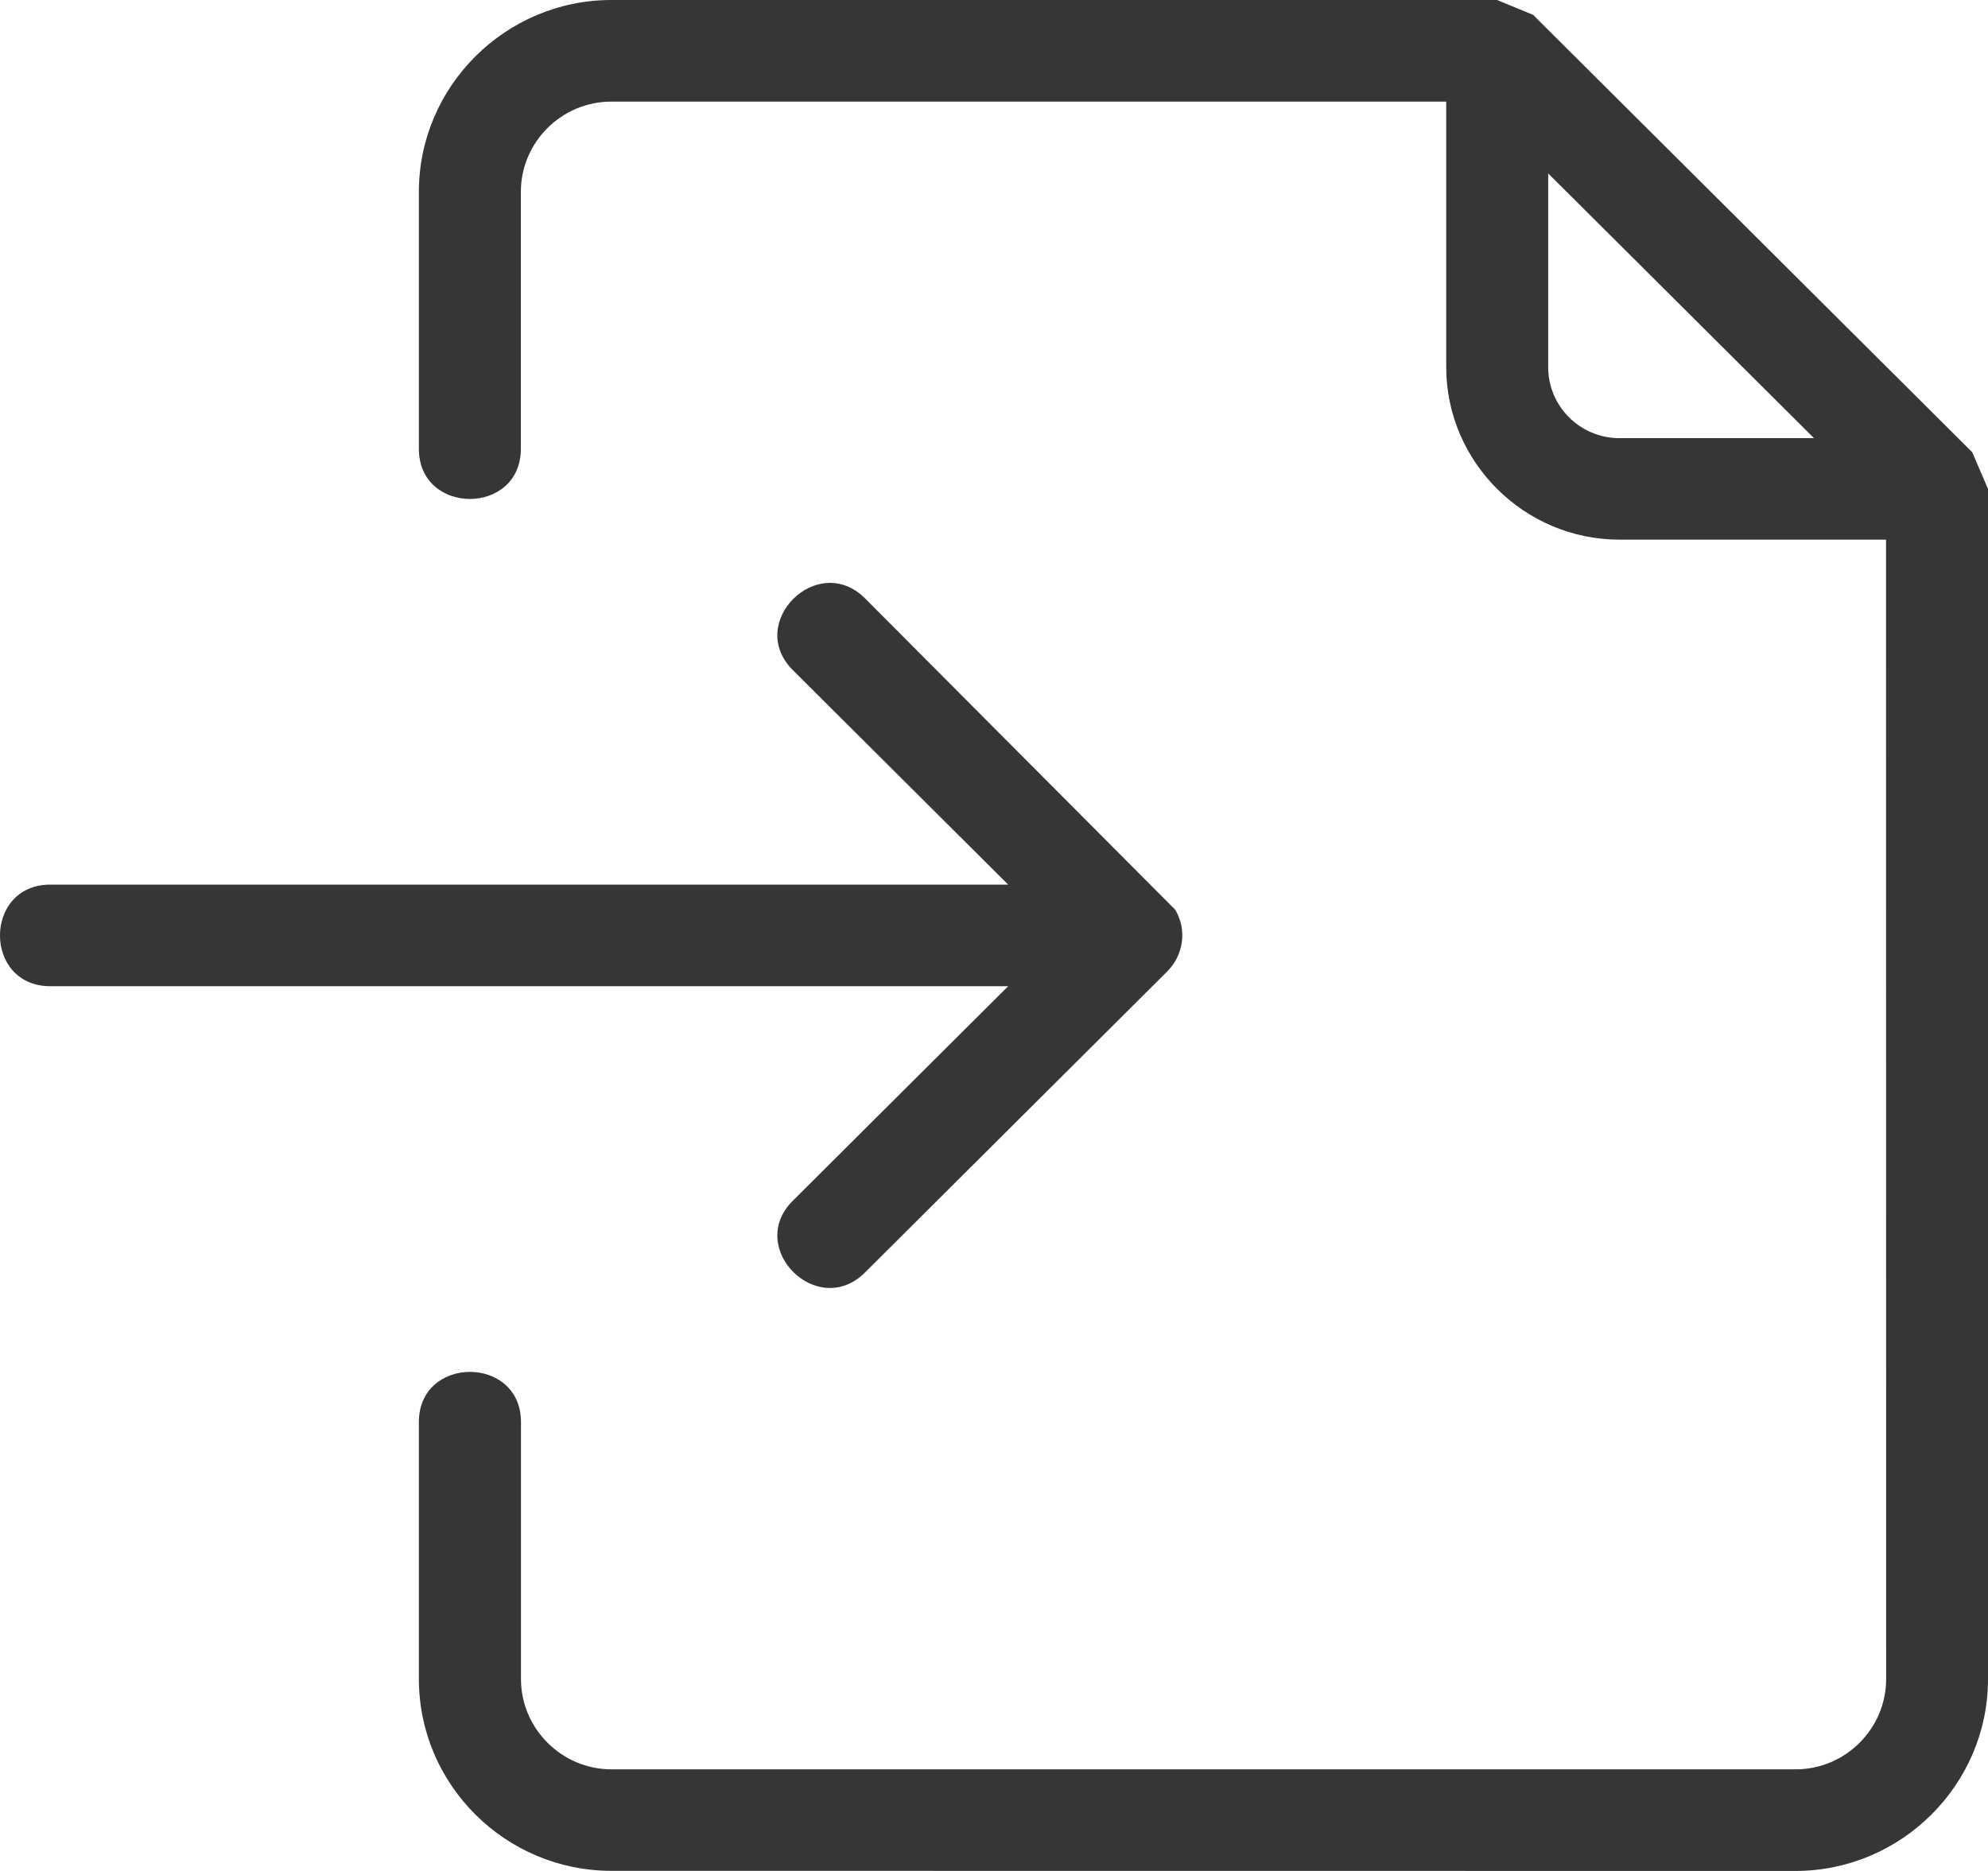
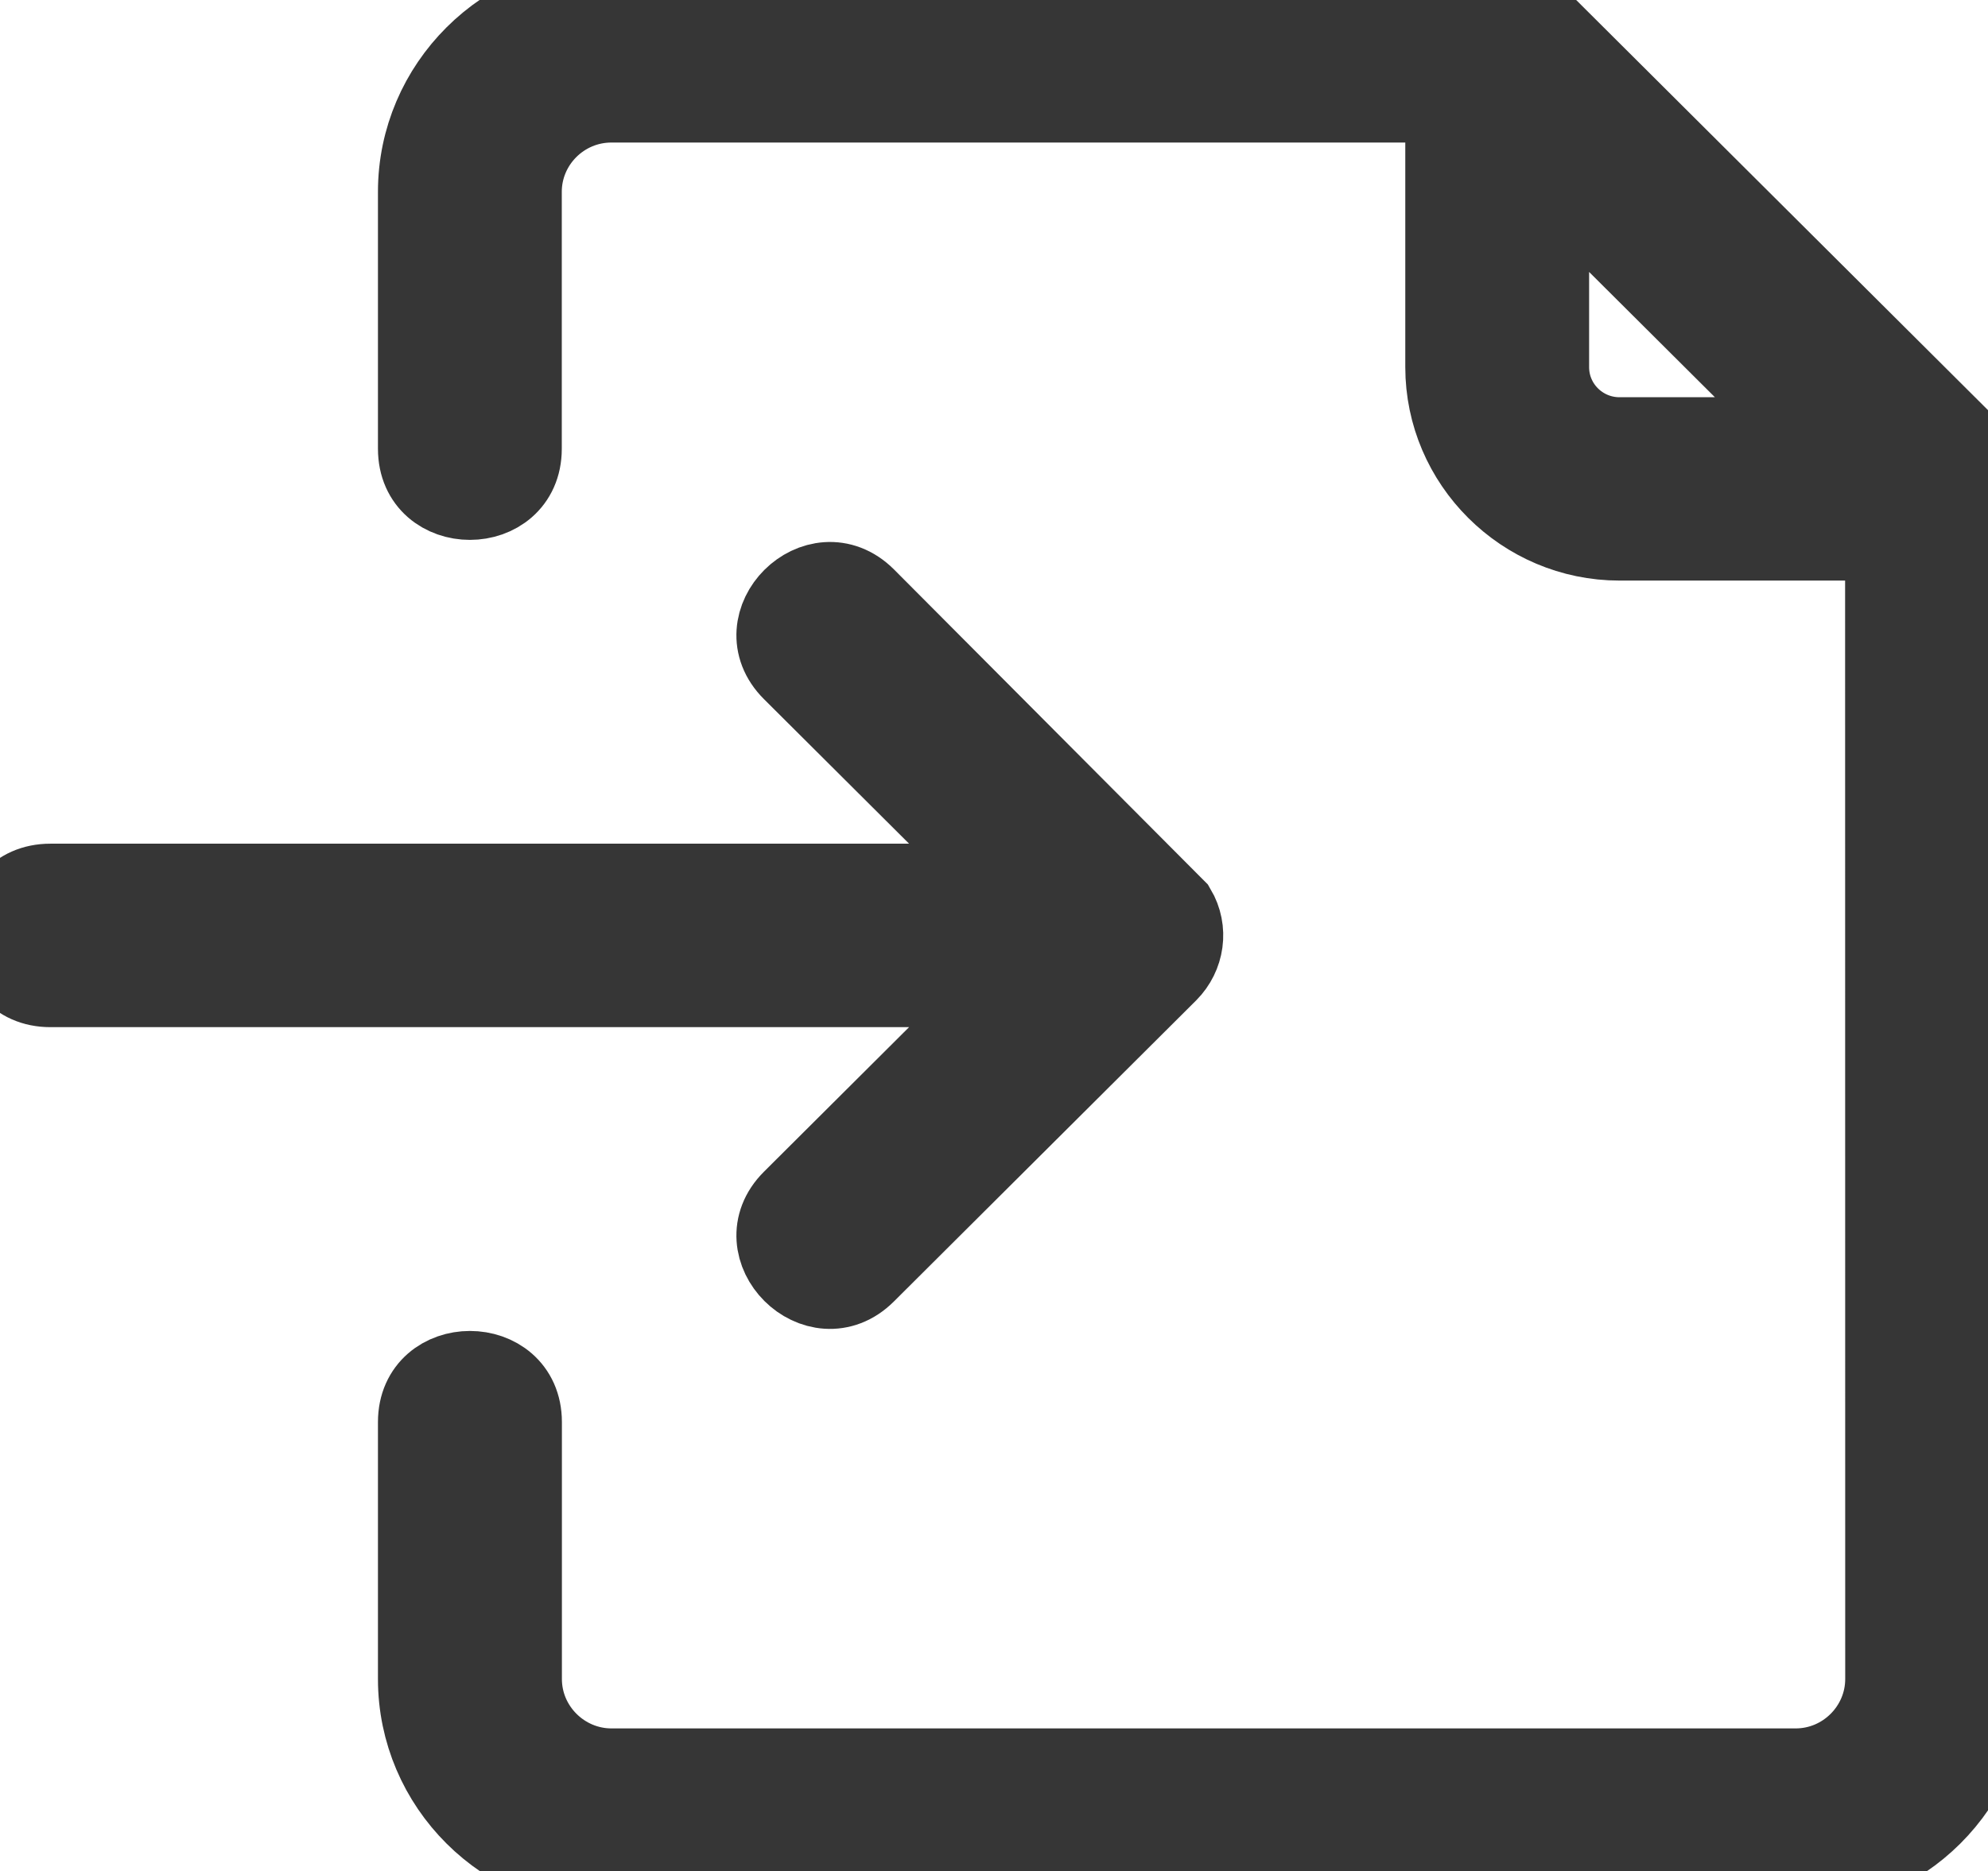
<svg xmlns="http://www.w3.org/2000/svg" width="17" height="16" viewBox="0 0 17 16" fill="none">
-   <path fill-rule="evenodd" clip-rule="evenodd" d="M13.239 1.483V3.14C13.239 3.475 13.512 3.747 13.849 3.747H15.512L13.239 1.483ZM6.78 5.731C6.374 5.327 6.991 4.713 7.397 5.117L10.05 7.78C10.153 7.954 10.12 8.168 9.982 8.307L7.397 10.882C6.991 11.287 6.374 10.672 6.78 10.268L8.621 8.434H0.431C-0.144 8.434 -0.144 7.565 0.431 7.565H8.621L6.78 5.731ZM16.865 3.867L17 4.181V14.36C17 15.262 16.258 16 15.353 16L5.228 15.999C4.322 15.999 3.582 15.262 3.582 14.359V12.161C3.582 11.589 4.455 11.589 4.455 12.161V14.359C4.455 14.783 4.804 15.131 5.229 15.131H15.355C15.783 15.131 16.129 14.781 16.129 14.359L16.128 4.615H13.849C13.034 4.615 12.367 3.95 12.367 3.139V0.869H5.228C4.8 0.869 4.454 1.218 4.454 1.64V3.838C4.454 4.41 3.582 4.41 3.582 3.838V1.64C3.582 0.738 4.323 0 5.228 0H12.802L13.11 0.127L16.865 3.867Z" fill="#363636" />
+   <path fill-rule="evenodd" clip-rule="evenodd" d="M13.239 1.483V3.14C13.239 3.475 13.512 3.747 13.849 3.747H15.512L13.239 1.483ZM6.78 5.731C6.374 5.327 6.991 4.713 7.397 5.117L10.05 7.78C10.153 7.954 10.12 8.168 9.982 8.307L7.397 10.882C6.991 11.287 6.374 10.672 6.78 10.268L8.621 8.434H0.431C-0.144 8.434 -0.144 7.565 0.431 7.565H8.621L6.78 5.731ZM16.865 3.867L17 4.181V14.36C17 15.262 16.258 16 15.353 16L5.228 15.999C4.322 15.999 3.582 15.262 3.582 14.359V12.161C3.582 11.589 4.455 11.589 4.455 12.161V14.359C4.455 14.783 4.804 15.131 5.229 15.131H15.355C15.783 15.131 16.129 14.781 16.129 14.359L16.128 4.615H13.849C13.034 4.615 12.367 3.95 12.367 3.139V0.869H5.228C4.8 0.869 4.454 1.218 4.454 1.64V3.838C4.454 4.41 3.582 4.41 3.582 3.838V1.64C3.582 0.738 4.323 0 5.228 0H12.802L13.11 0.127L16.865 3.867Z" fill="#363636" stroke="#363636" stroke-width="0.7" />
</svg>
